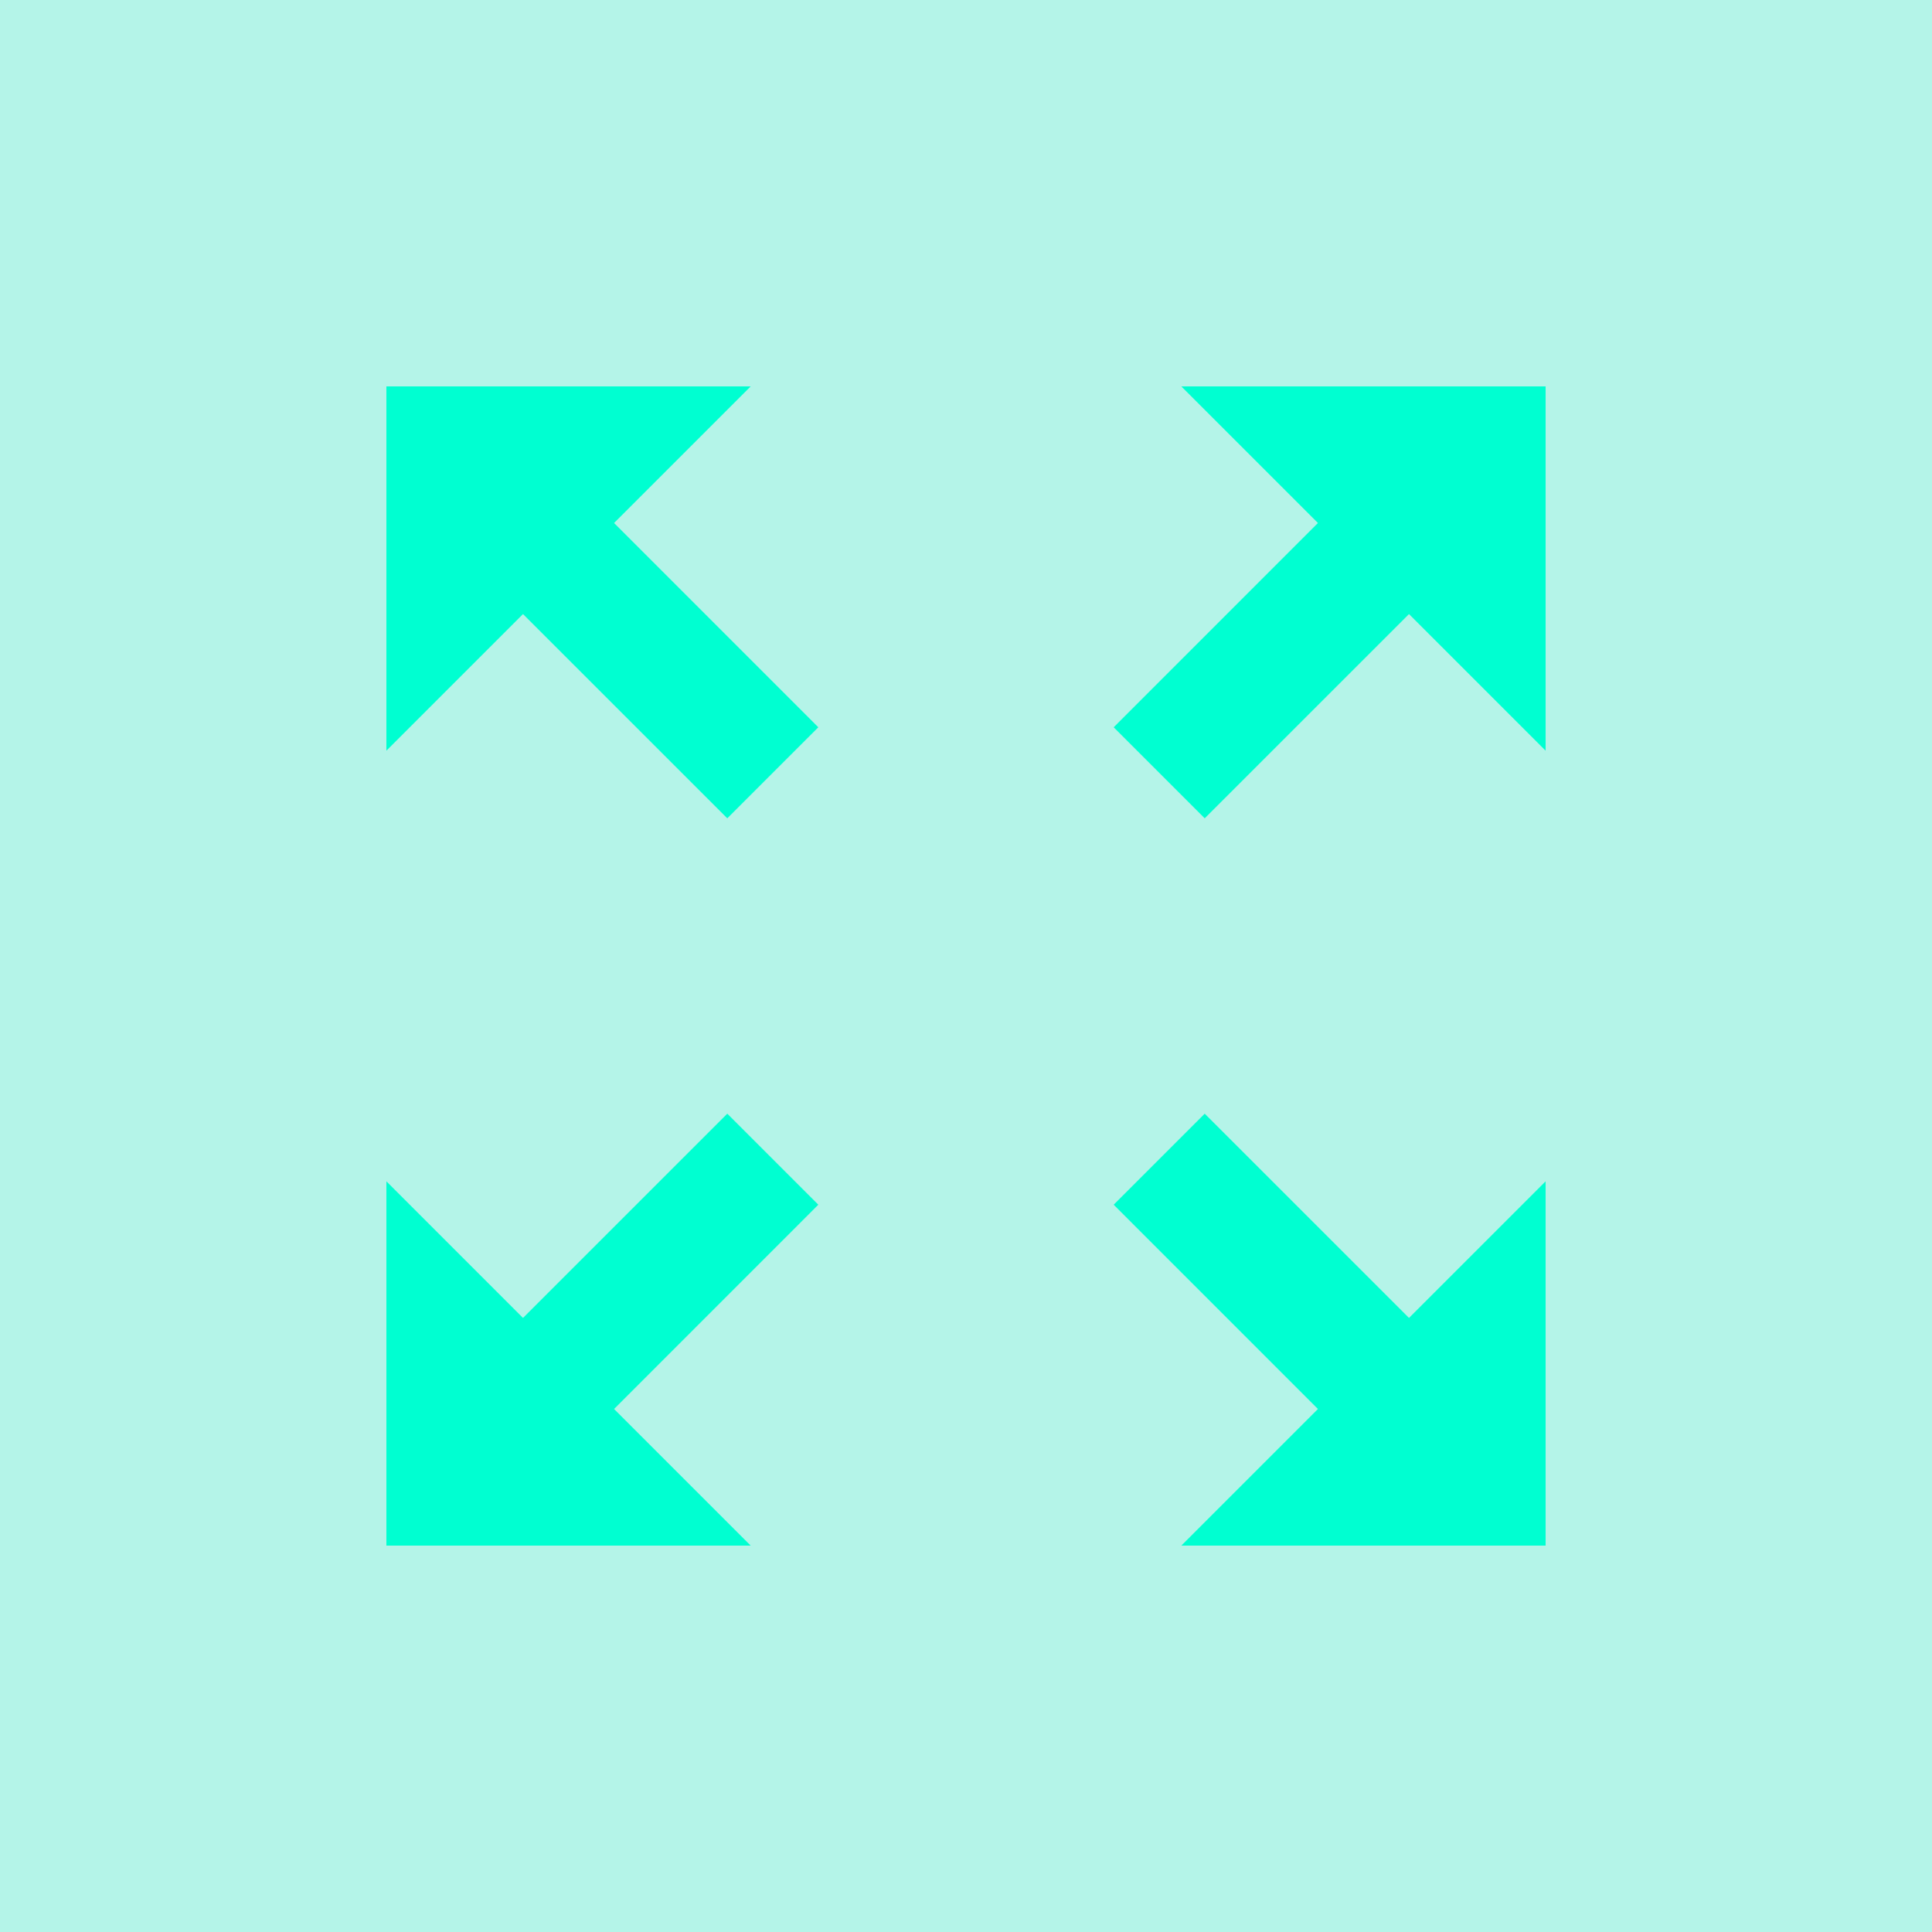
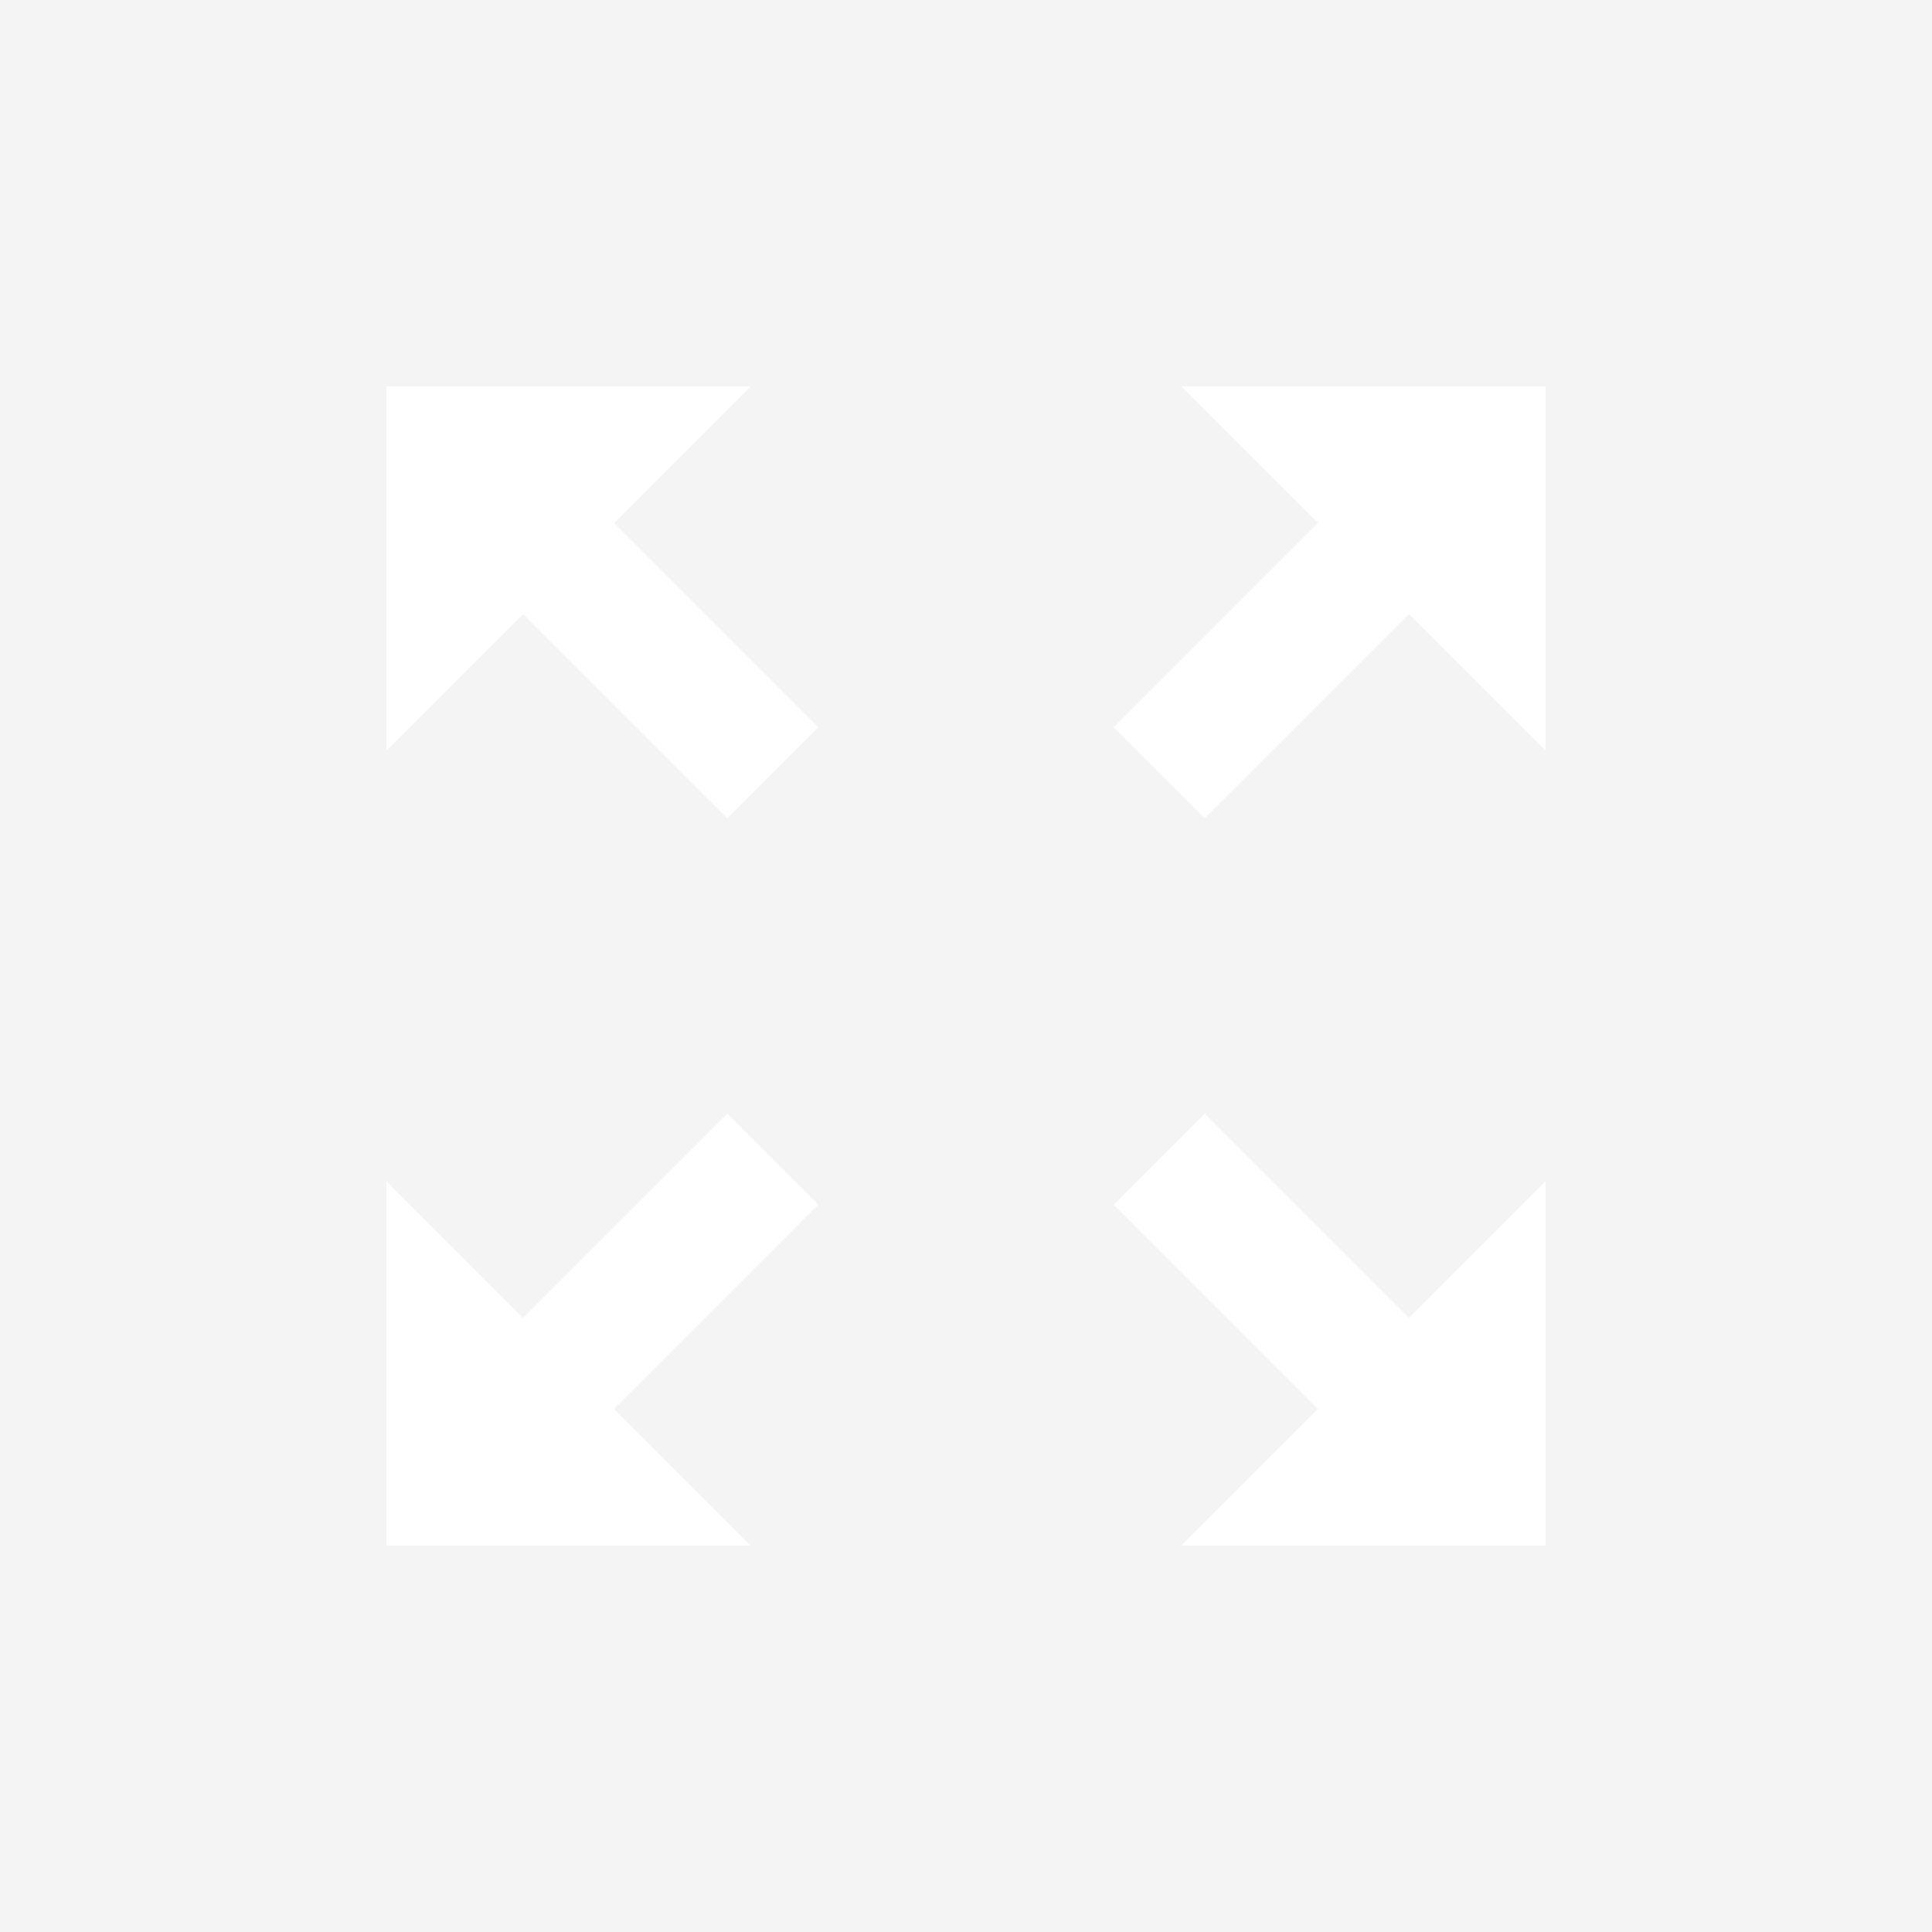
<svg xmlns="http://www.w3.org/2000/svg" width="50" height="50" viewBox="0 0 50 50" fill="none">
  <g clip-path="url(#clip0_260_6)">
-     <path d="M50 0H0V50H50V0Z" fill="#00FFD1" fill-opacity="0.25" />
-     <path d="M40 30.573L36.465 34.108L31.178 28.822L28.822 31.178L34.108 36.465L30.573 40H40V30.573ZM10 19.427L13.535 15.892L18.822 21.178L21.178 18.822L15.892 13.535L19.427 10H10V19.427ZM40 10H30.573L34.108 13.535L28.822 18.822L31.178 21.178L36.465 15.892L40 19.427V10ZM10 40H19.427L15.892 36.465L21.178 31.178L18.822 28.822L13.535 34.108L10 30.573V40Z" fill="#00FFD1" />
+     <path d="M50 0H0V50H50V0Z" fill="#FFFFFF" fill-opacity="0.25" />
+     <path d="M40 30.573L36.465 34.108L31.178 28.822L28.822 31.178L34.108 36.465L30.573 40H40V30.573ZM10 19.427L13.535 15.892L18.822 21.178L21.178 18.822L15.892 13.535L19.427 10H10V19.427ZM40 10H30.573L34.108 13.535L28.822 18.822L31.178 21.178L36.465 15.892L40 19.427V10ZM10 40H19.427L15.892 36.465L21.178 31.178L18.822 28.822L13.535 34.108L10 30.573V40Z" fill="#FFFFFF" />
  </g>
  <defs>
    <clipPath id="clip0_260_6">
      <rect width="50" height="50" fill="white" />
    </clipPath>
  </defs>
</svg>
